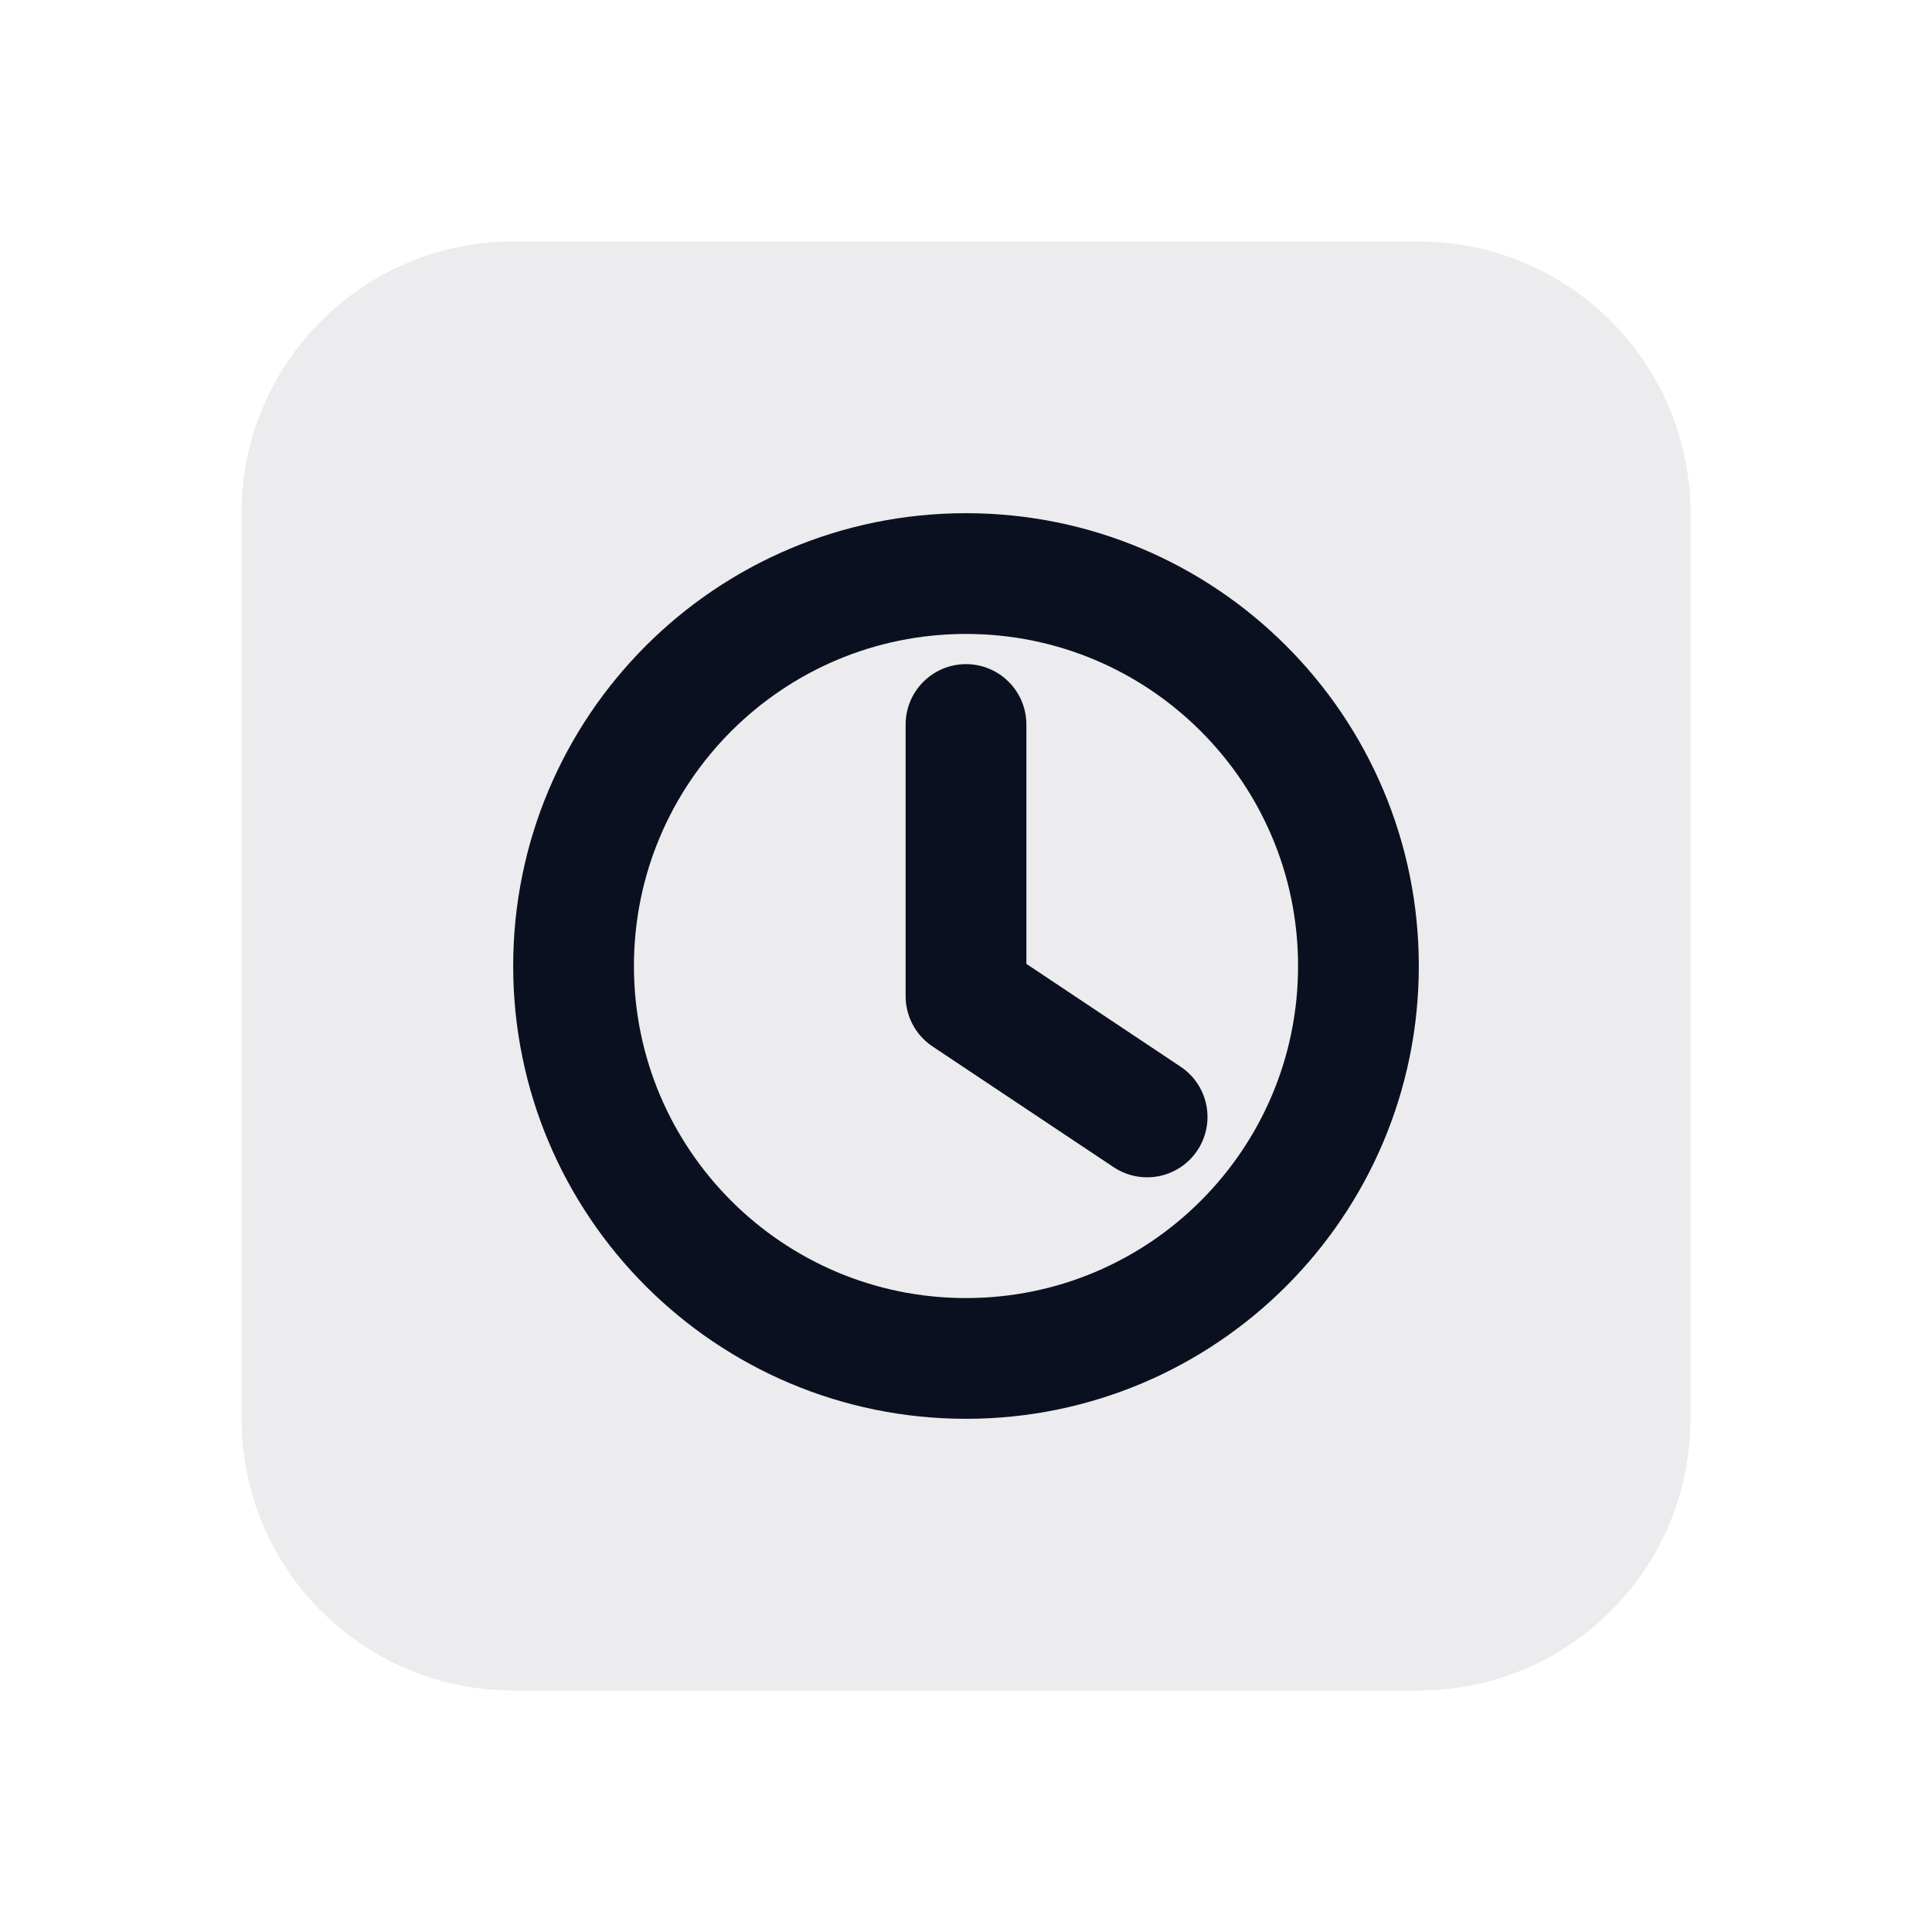
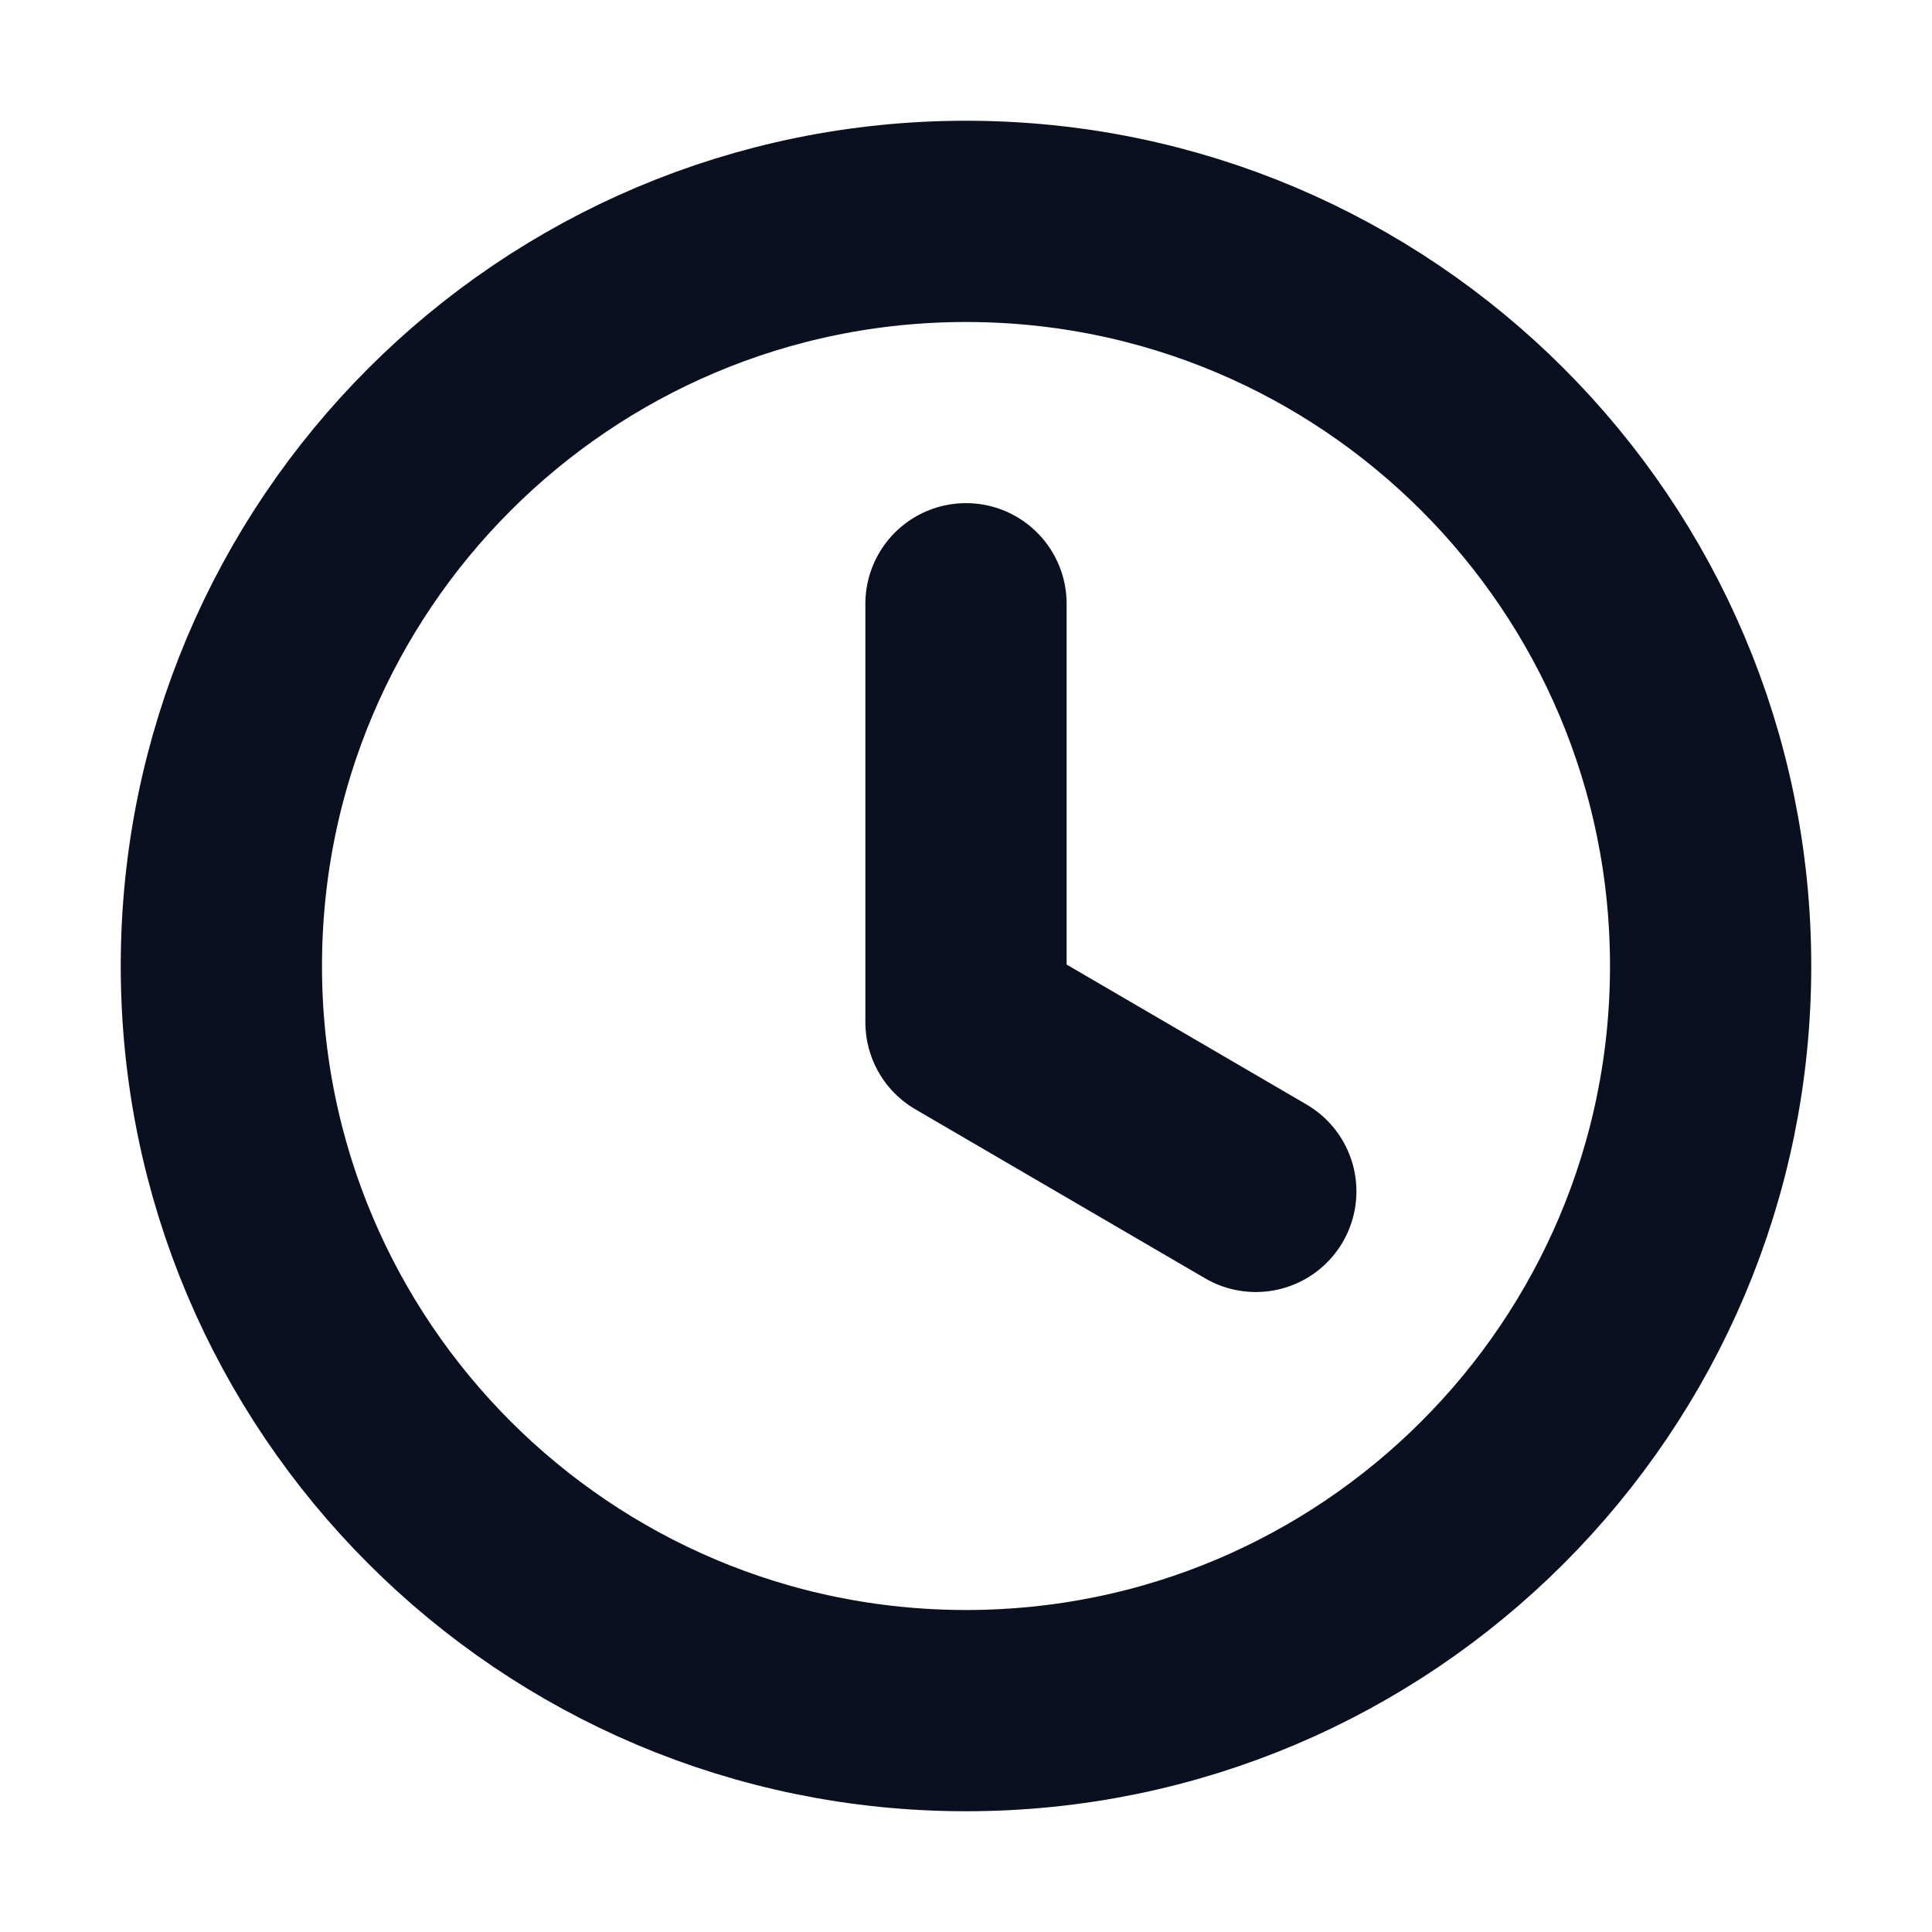
- <svg xmlns="http://www.w3.org/2000/svg" width="128" height="128" viewBox="0 0 128 128" role="img" aria-label="Test Icon">
-   <rect x="16" y="16" width="96" height="96" rx="18" fill="#0b1020" opacity="0.08" />
-   <path d="M38 64c0-14.359 11.641-26 26-26s26 11.641 26 26-11.641 26-26 26-26-11.641-26-26Z" fill="none" stroke="#0b1020" stroke-width="8" stroke-linecap="round" />
-   <path d="M64 48v18l12 8" fill="none" stroke="#0b1020" stroke-width="8" stroke-linecap="round" stroke-linejoin="round" />
+ <svg xmlns="http://www.w3.org/2000/svg" viewBox="0 0 24 24" width="24" height="24" aria-hidden="true">
+   <circle cx="12" cy="12" r="9.25" fill="none" stroke="#0b1020" stroke-width="2.5" />
+   <path d="M12 7.5v5.2l3.6 2.1" fill="none" stroke="#0b1020" stroke-width="2.5" stroke-linecap="round" stroke-linejoin="round" />
</svg>
